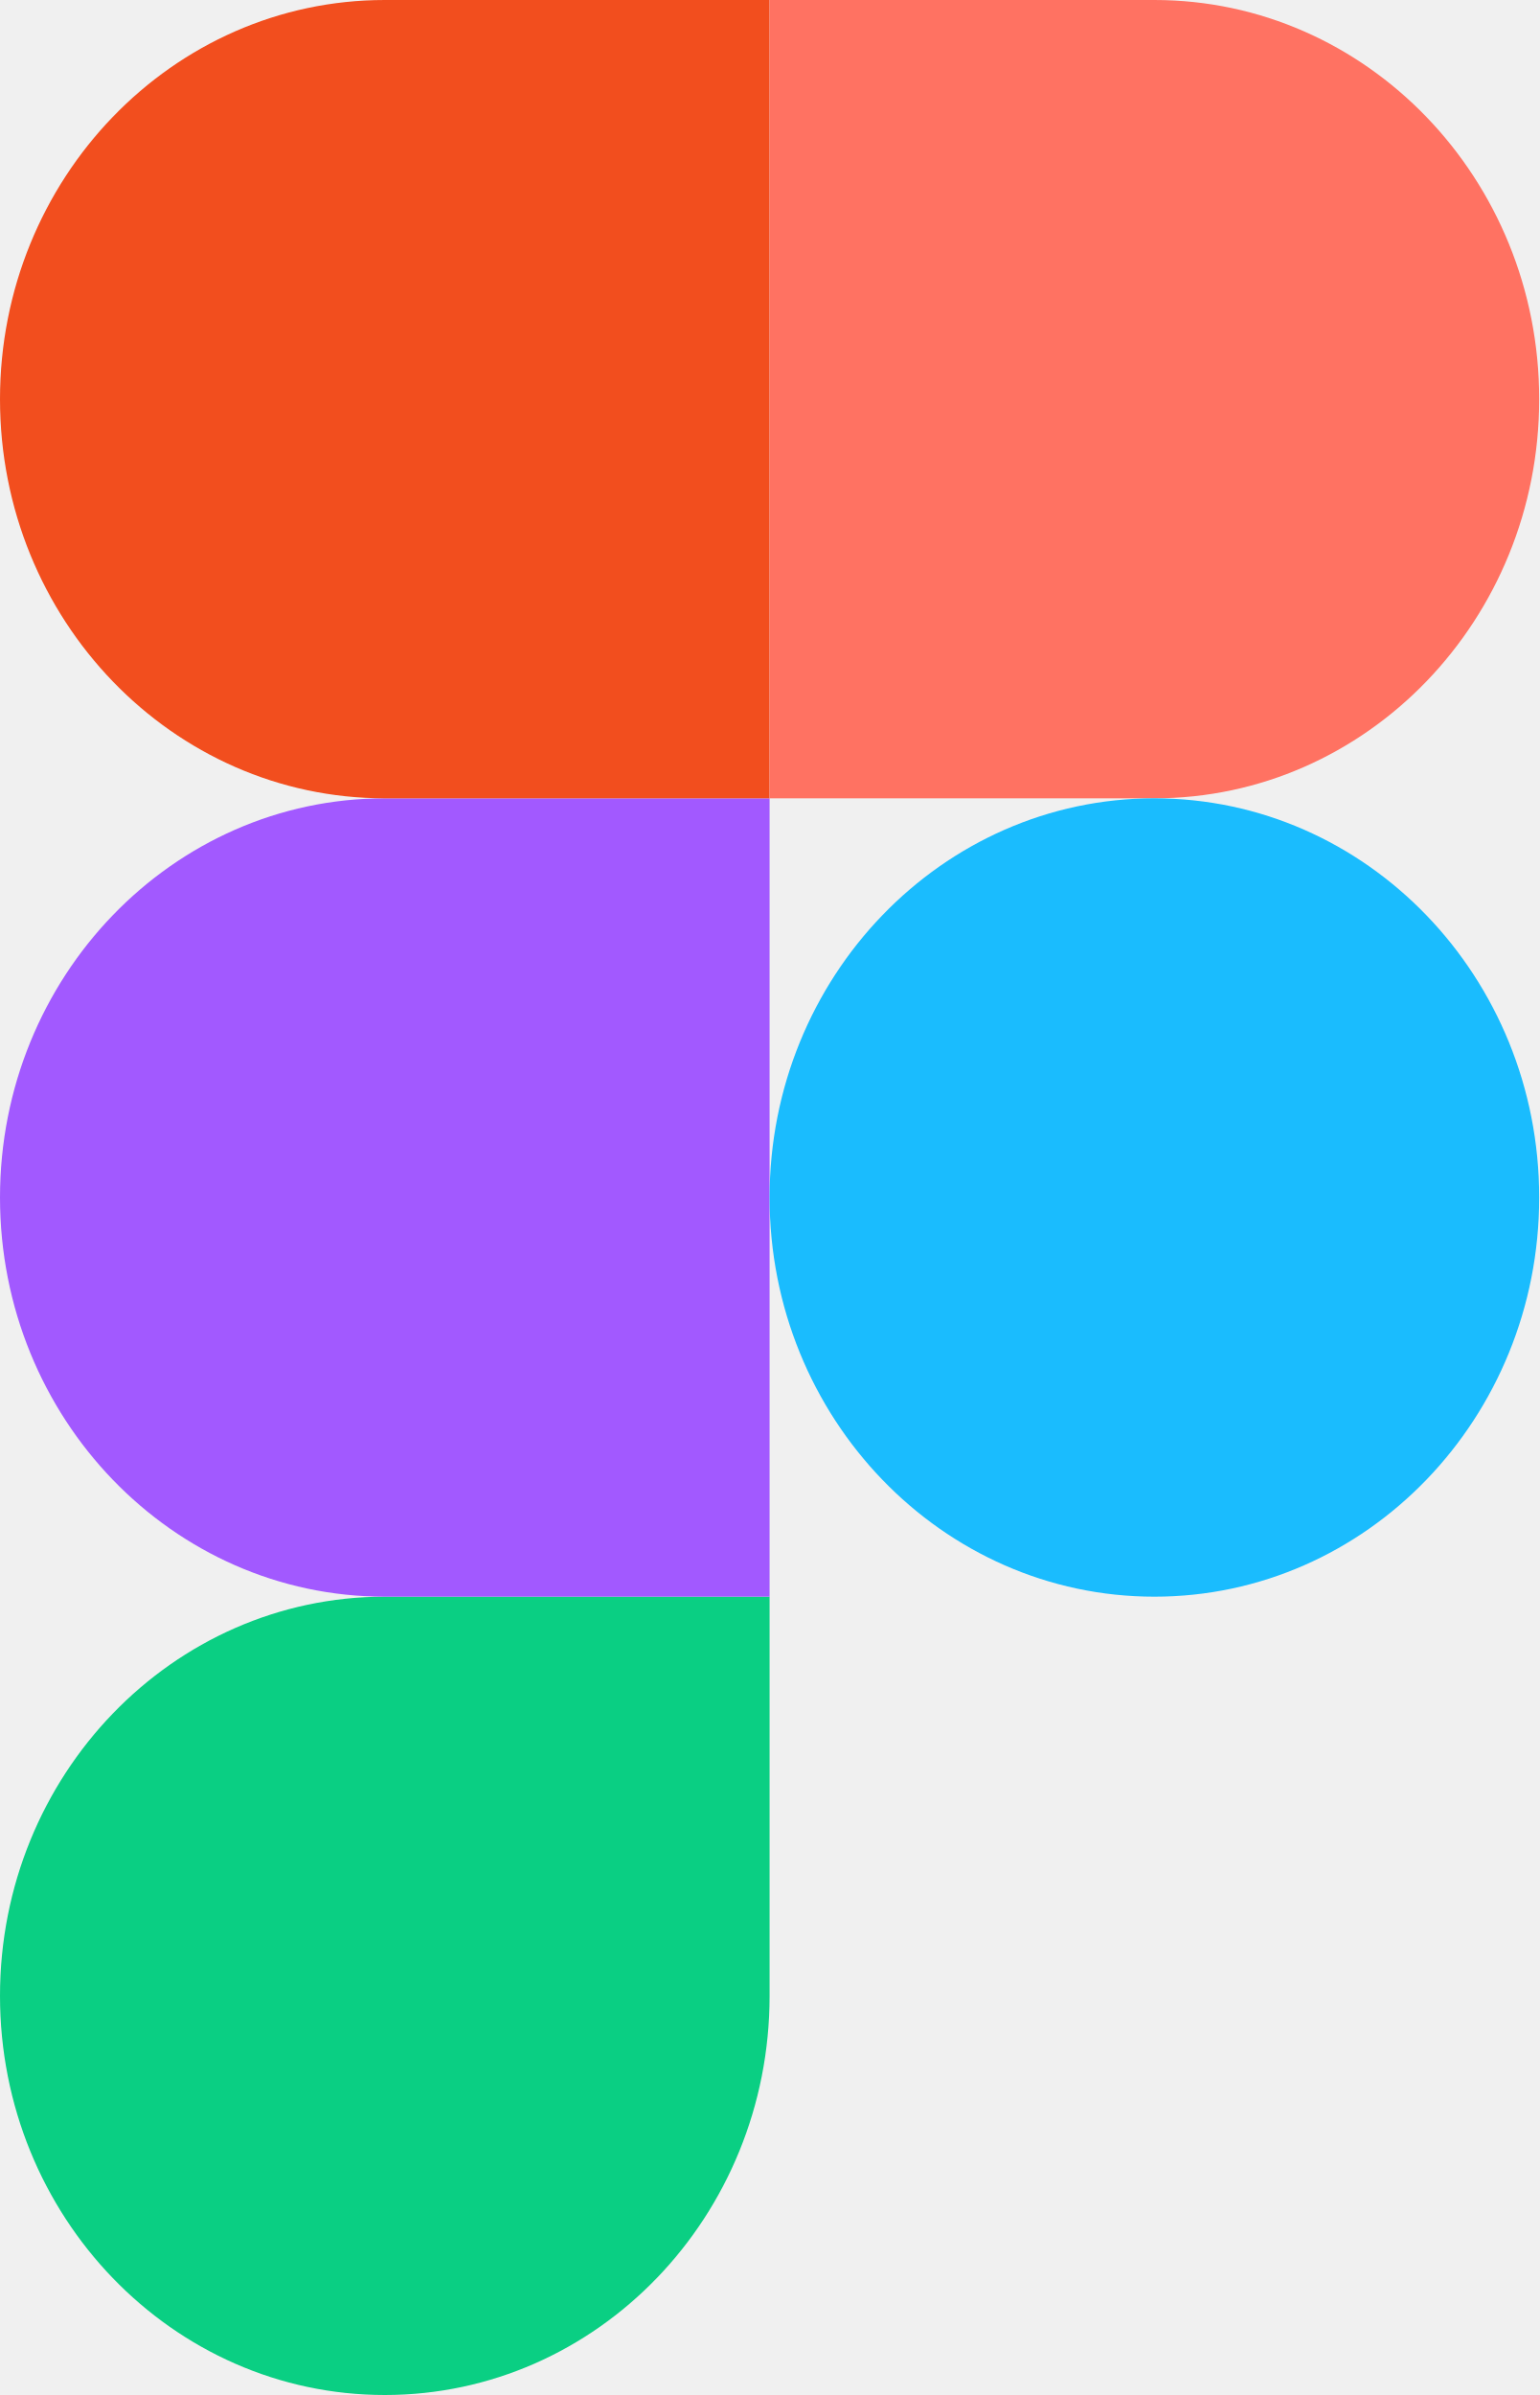
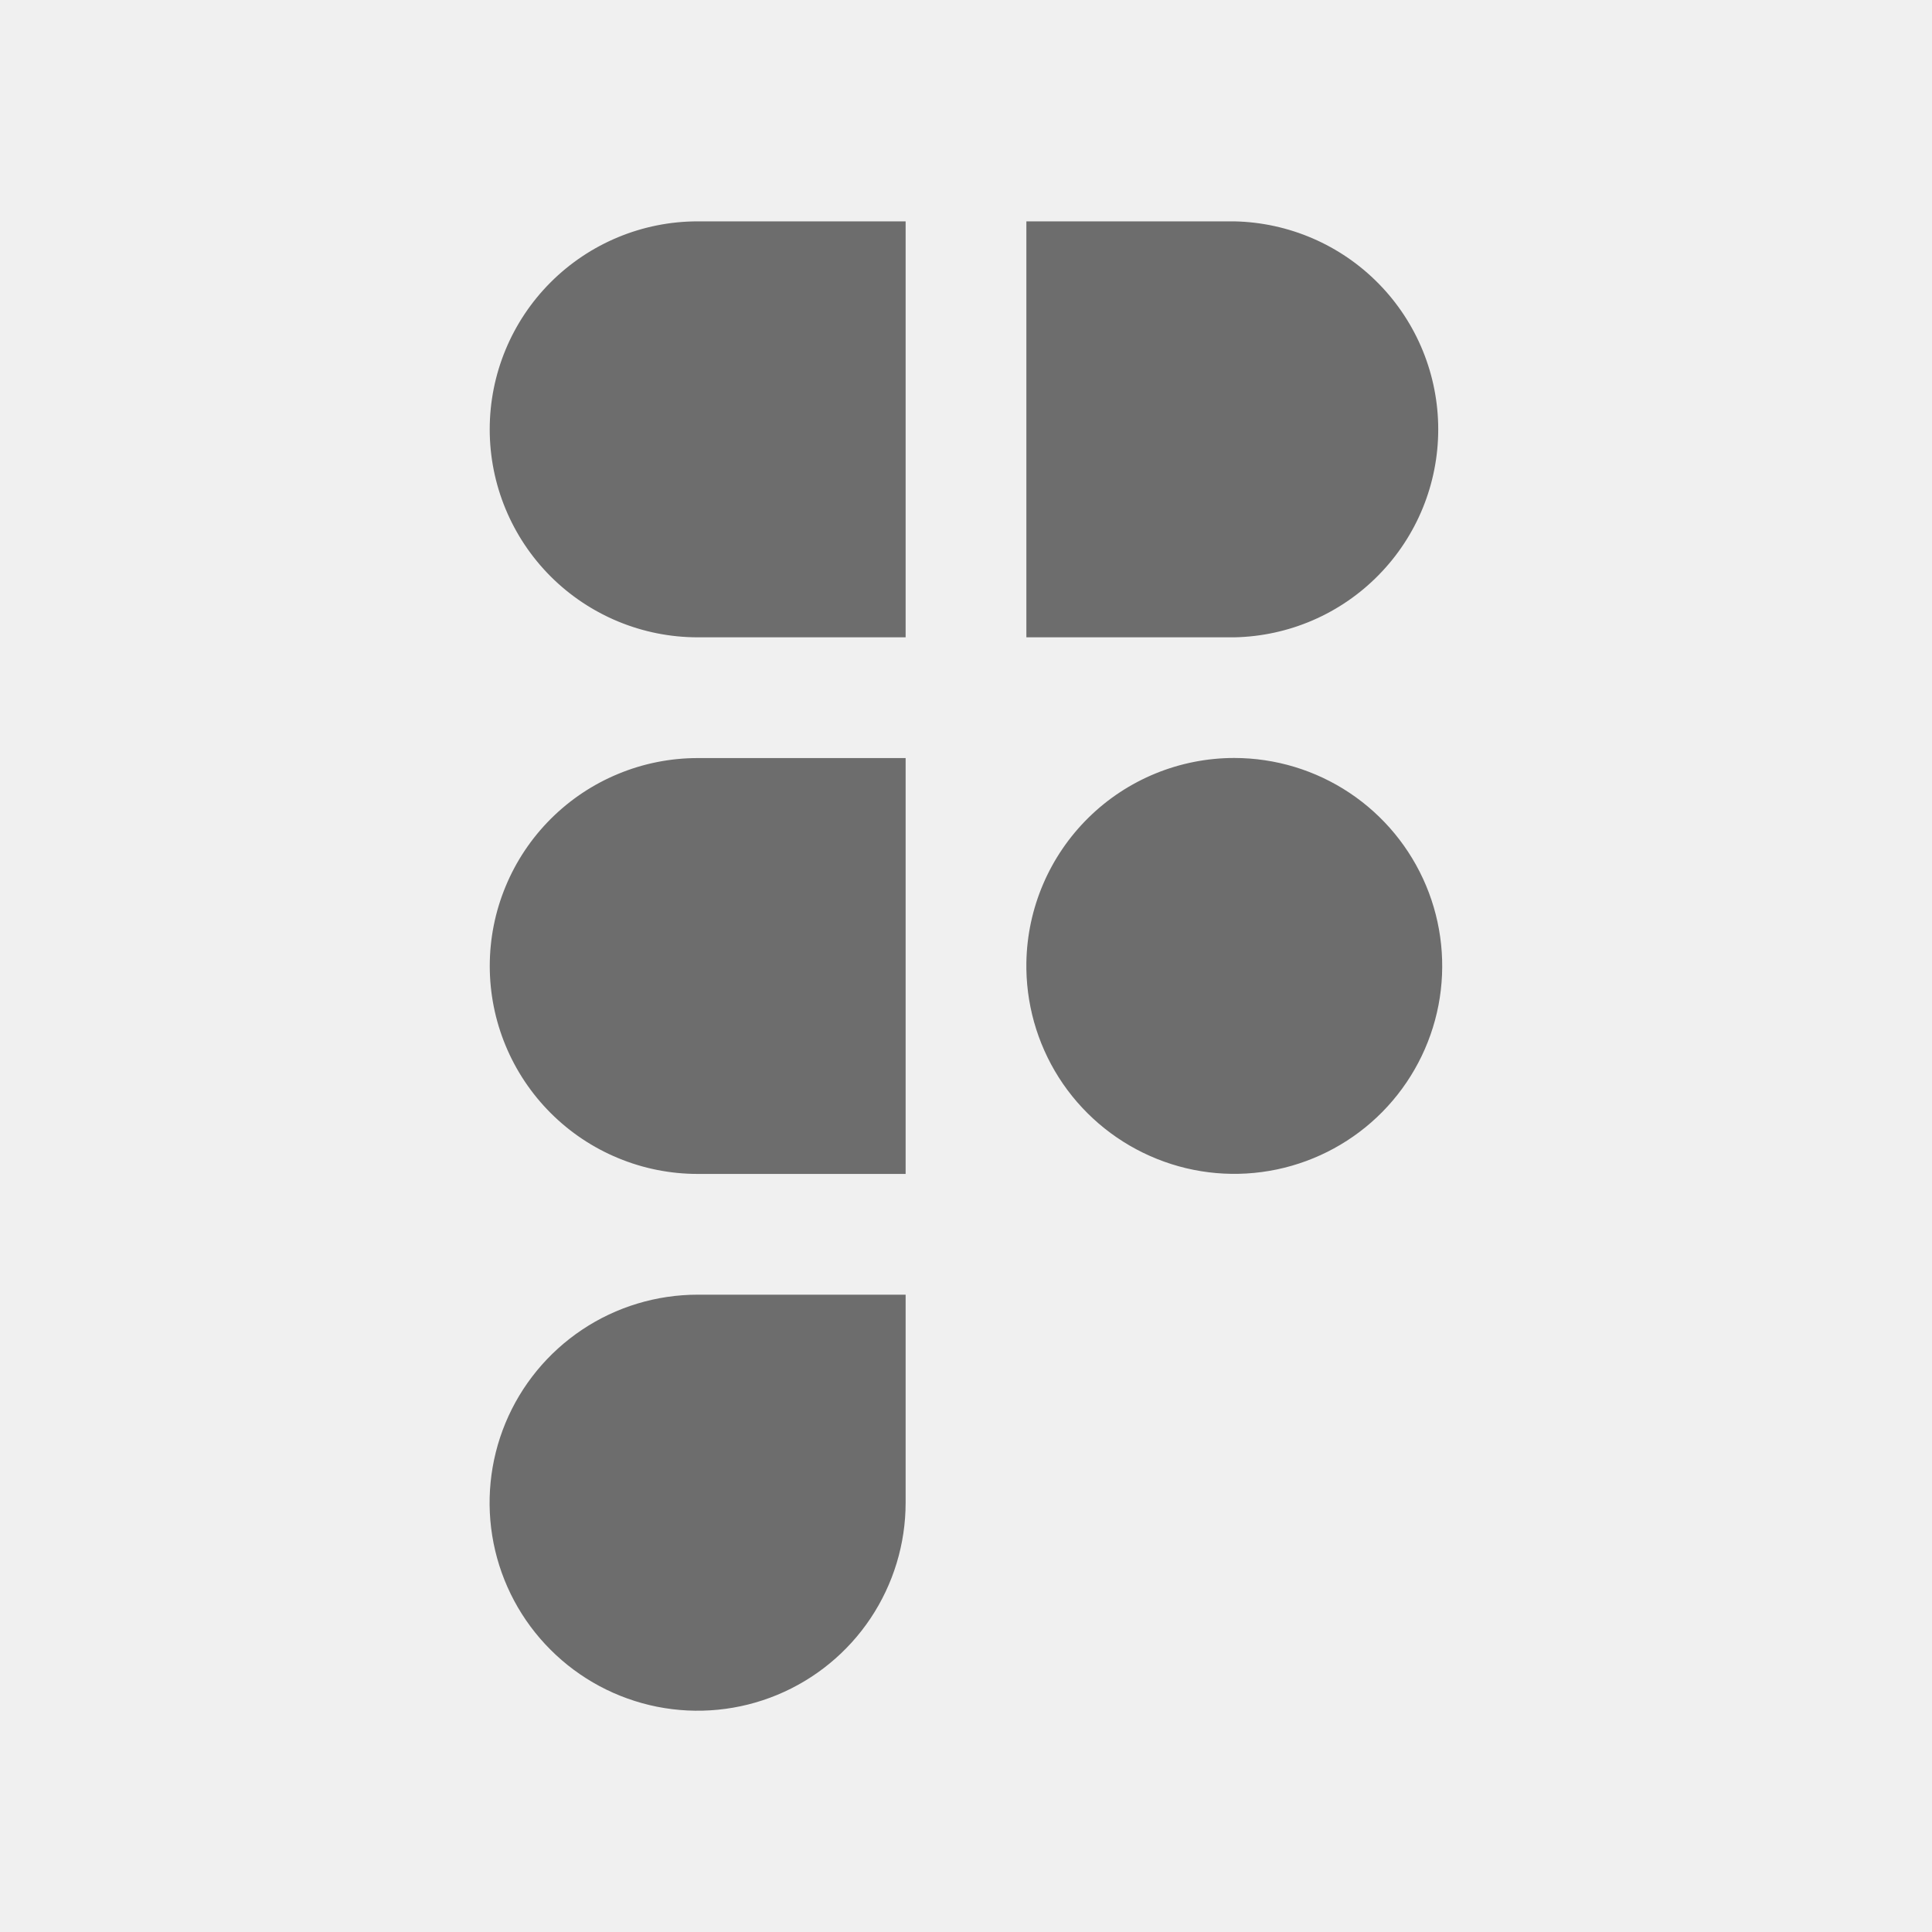
- <svg xmlns="http://www.w3.org/2000/svg" width="45" height="70" viewBox="0 0 45 70" fill="none">
-   <g clip-path="url(#clip0_690_100)">
-     <path d="M11.25 70C17.46 70 22.5 64.773 22.5 58.333V46.667H11.25C5.04 46.667 0 51.893 0 58.333C0 64.773 5.04 70 11.25 70Z" fill="#0ACF83" />
-     <path d="M0 35C0 28.56 5.04 23.333 11.25 23.333H22.5V46.667H11.25C5.04 46.667 0 41.44 0 35Z" fill="#A259FF" />
-     <path d="M0 11.667C0 5.227 5.04 0 11.25 0H22.5V23.333H11.25C5.04 23.333 0 18.107 0 11.667Z" fill="#F24E1E" />
-     <path d="M22.5 0H33.75C39.96 0 45 5.227 45 11.667C45 18.107 39.96 23.333 33.75 23.333H22.5V0Z" fill="#FF7262" />
-     <path d="M45 35C45 41.44 39.96 46.667 33.75 46.667C27.54 46.667 22.5 41.44 22.5 35C22.5 28.56 27.54 23.333 33.75 23.333C39.96 23.333 45 28.56 45 35Z" fill="#1ABCFE" />
-   </g>
-   <defs>
-     <clipPath id="clip0_690_100">
-       <rect width="45" height="70" fill="white" />
-     </clipPath>
-   </defs>
+ <svg xmlns="http://www.w3.org/2000/svg" width="40" height="40" viewBox="0 0 40 40" fill="none">
+   <path fill-rule="evenodd" clip-rule="evenodd" d="M14.445 15.695C13.88 15.695 13.32 15.806 12.798 16.023C12.275 16.239 11.801 16.556 11.401 16.956C11.001 17.356 10.684 17.83 10.468 18.353C10.251 18.875 10.14 19.435 10.14 20C10.14 20.565 10.251 21.125 10.468 21.648C10.684 22.17 11.001 22.644 11.401 23.044C11.801 23.444 12.275 23.761 12.798 23.977C13.32 24.194 13.88 24.305 14.445 24.305H18.75V15.695H14.445ZM18.75 13.195H14.445C13.303 13.195 12.208 12.741 11.4 11.934C10.593 11.126 10.139 10.031 10.139 8.889C10.139 7.747 10.593 6.652 11.4 5.845C12.208 5.037 13.303 4.583 14.445 4.583H18.75V13.195ZM21.25 4.583V13.195H25.555C26.682 13.173 27.756 12.71 28.545 11.904C29.335 11.099 29.777 10.017 29.777 8.889C29.777 7.762 29.335 6.679 28.545 5.874C27.756 5.069 26.682 4.606 25.555 4.583H21.25ZM25.555 15.693C24.425 15.693 23.34 16.137 22.535 16.93C21.73 17.723 21.268 18.8 21.25 19.93V20.068C21.264 20.917 21.528 21.742 22.009 22.441C22.491 23.139 23.168 23.68 23.956 23.995C24.743 24.311 25.607 24.386 26.437 24.212C27.267 24.038 28.028 23.623 28.623 23.018C29.218 22.413 29.621 21.646 29.782 20.813C29.942 19.98 29.853 19.118 29.525 18.335C29.197 17.553 28.646 16.884 27.939 16.414C27.233 15.944 26.404 15.694 25.555 15.693ZM14.445 26.805C13.593 26.805 12.76 27.057 12.052 27.53C11.344 28.003 10.791 28.675 10.465 29.462C10.139 30.249 10.053 31.115 10.219 31.951C10.385 32.786 10.795 33.554 11.398 34.156C12 34.759 12.767 35.169 13.603 35.336C14.438 35.502 15.304 35.417 16.091 35.091C16.878 34.765 17.551 34.213 18.024 33.505C18.497 32.796 18.75 31.964 18.75 31.112V26.805H14.445Z" fill="#6D6D6D" />
</svg>
